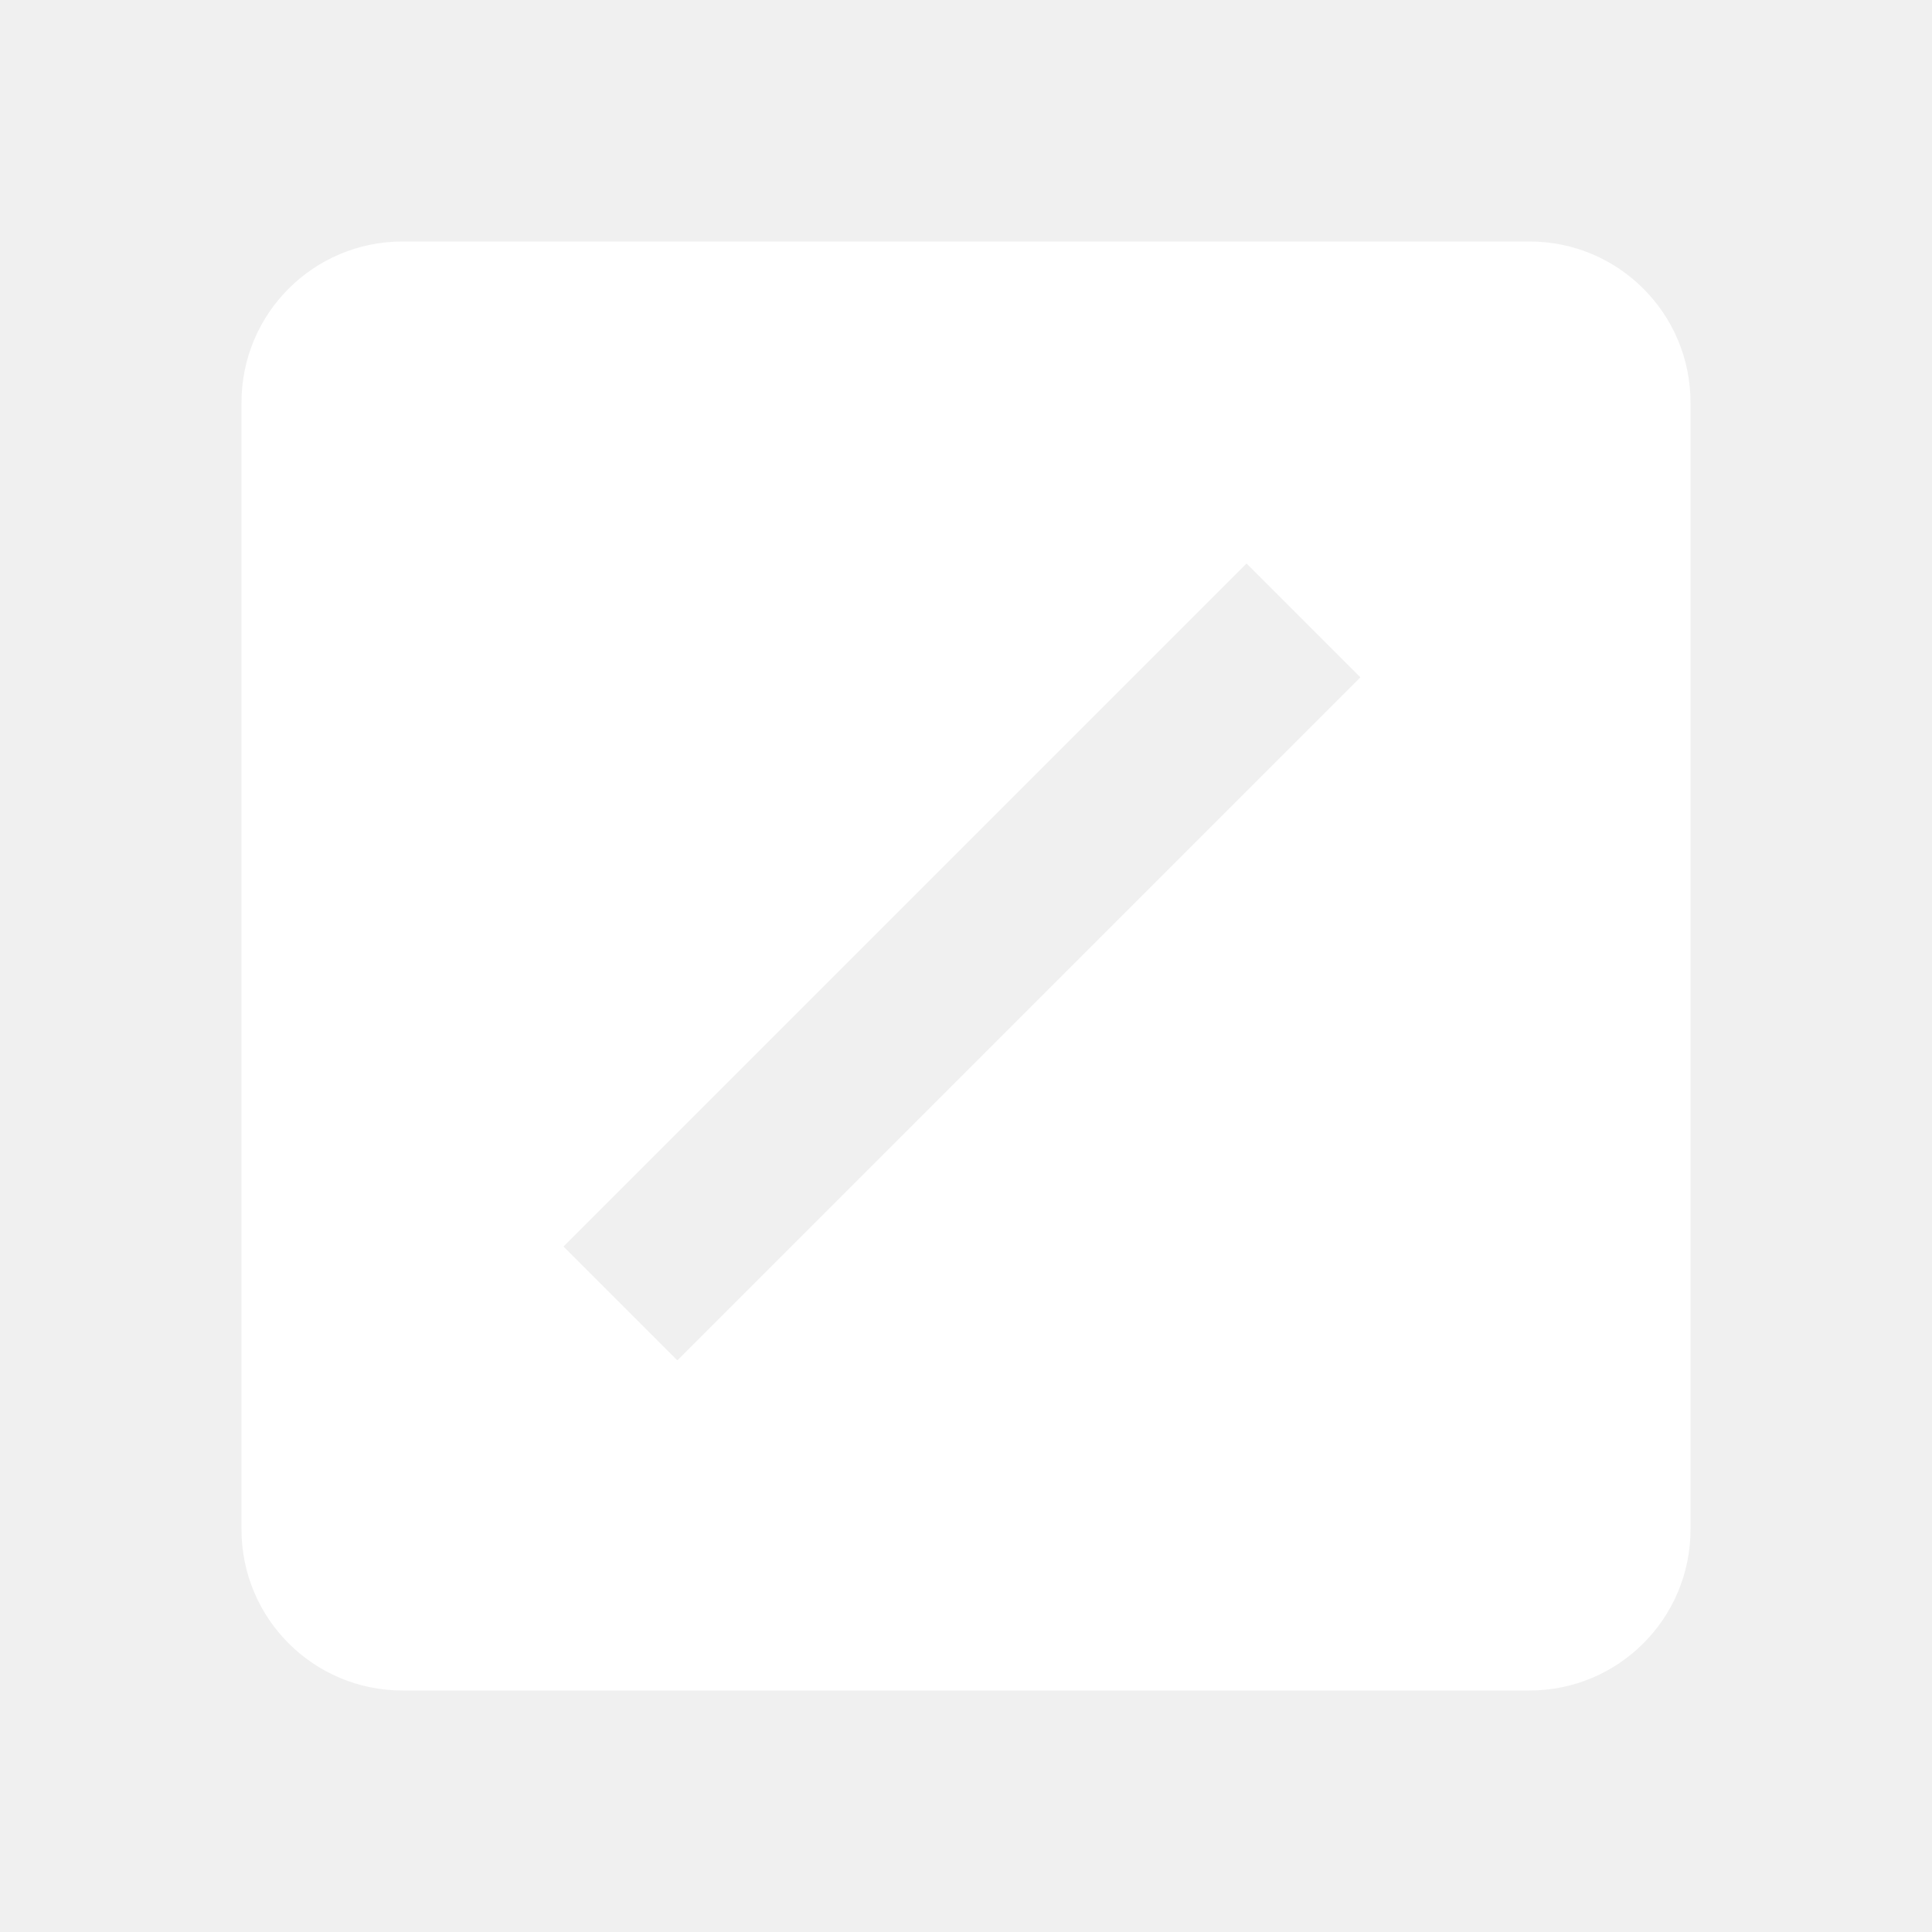
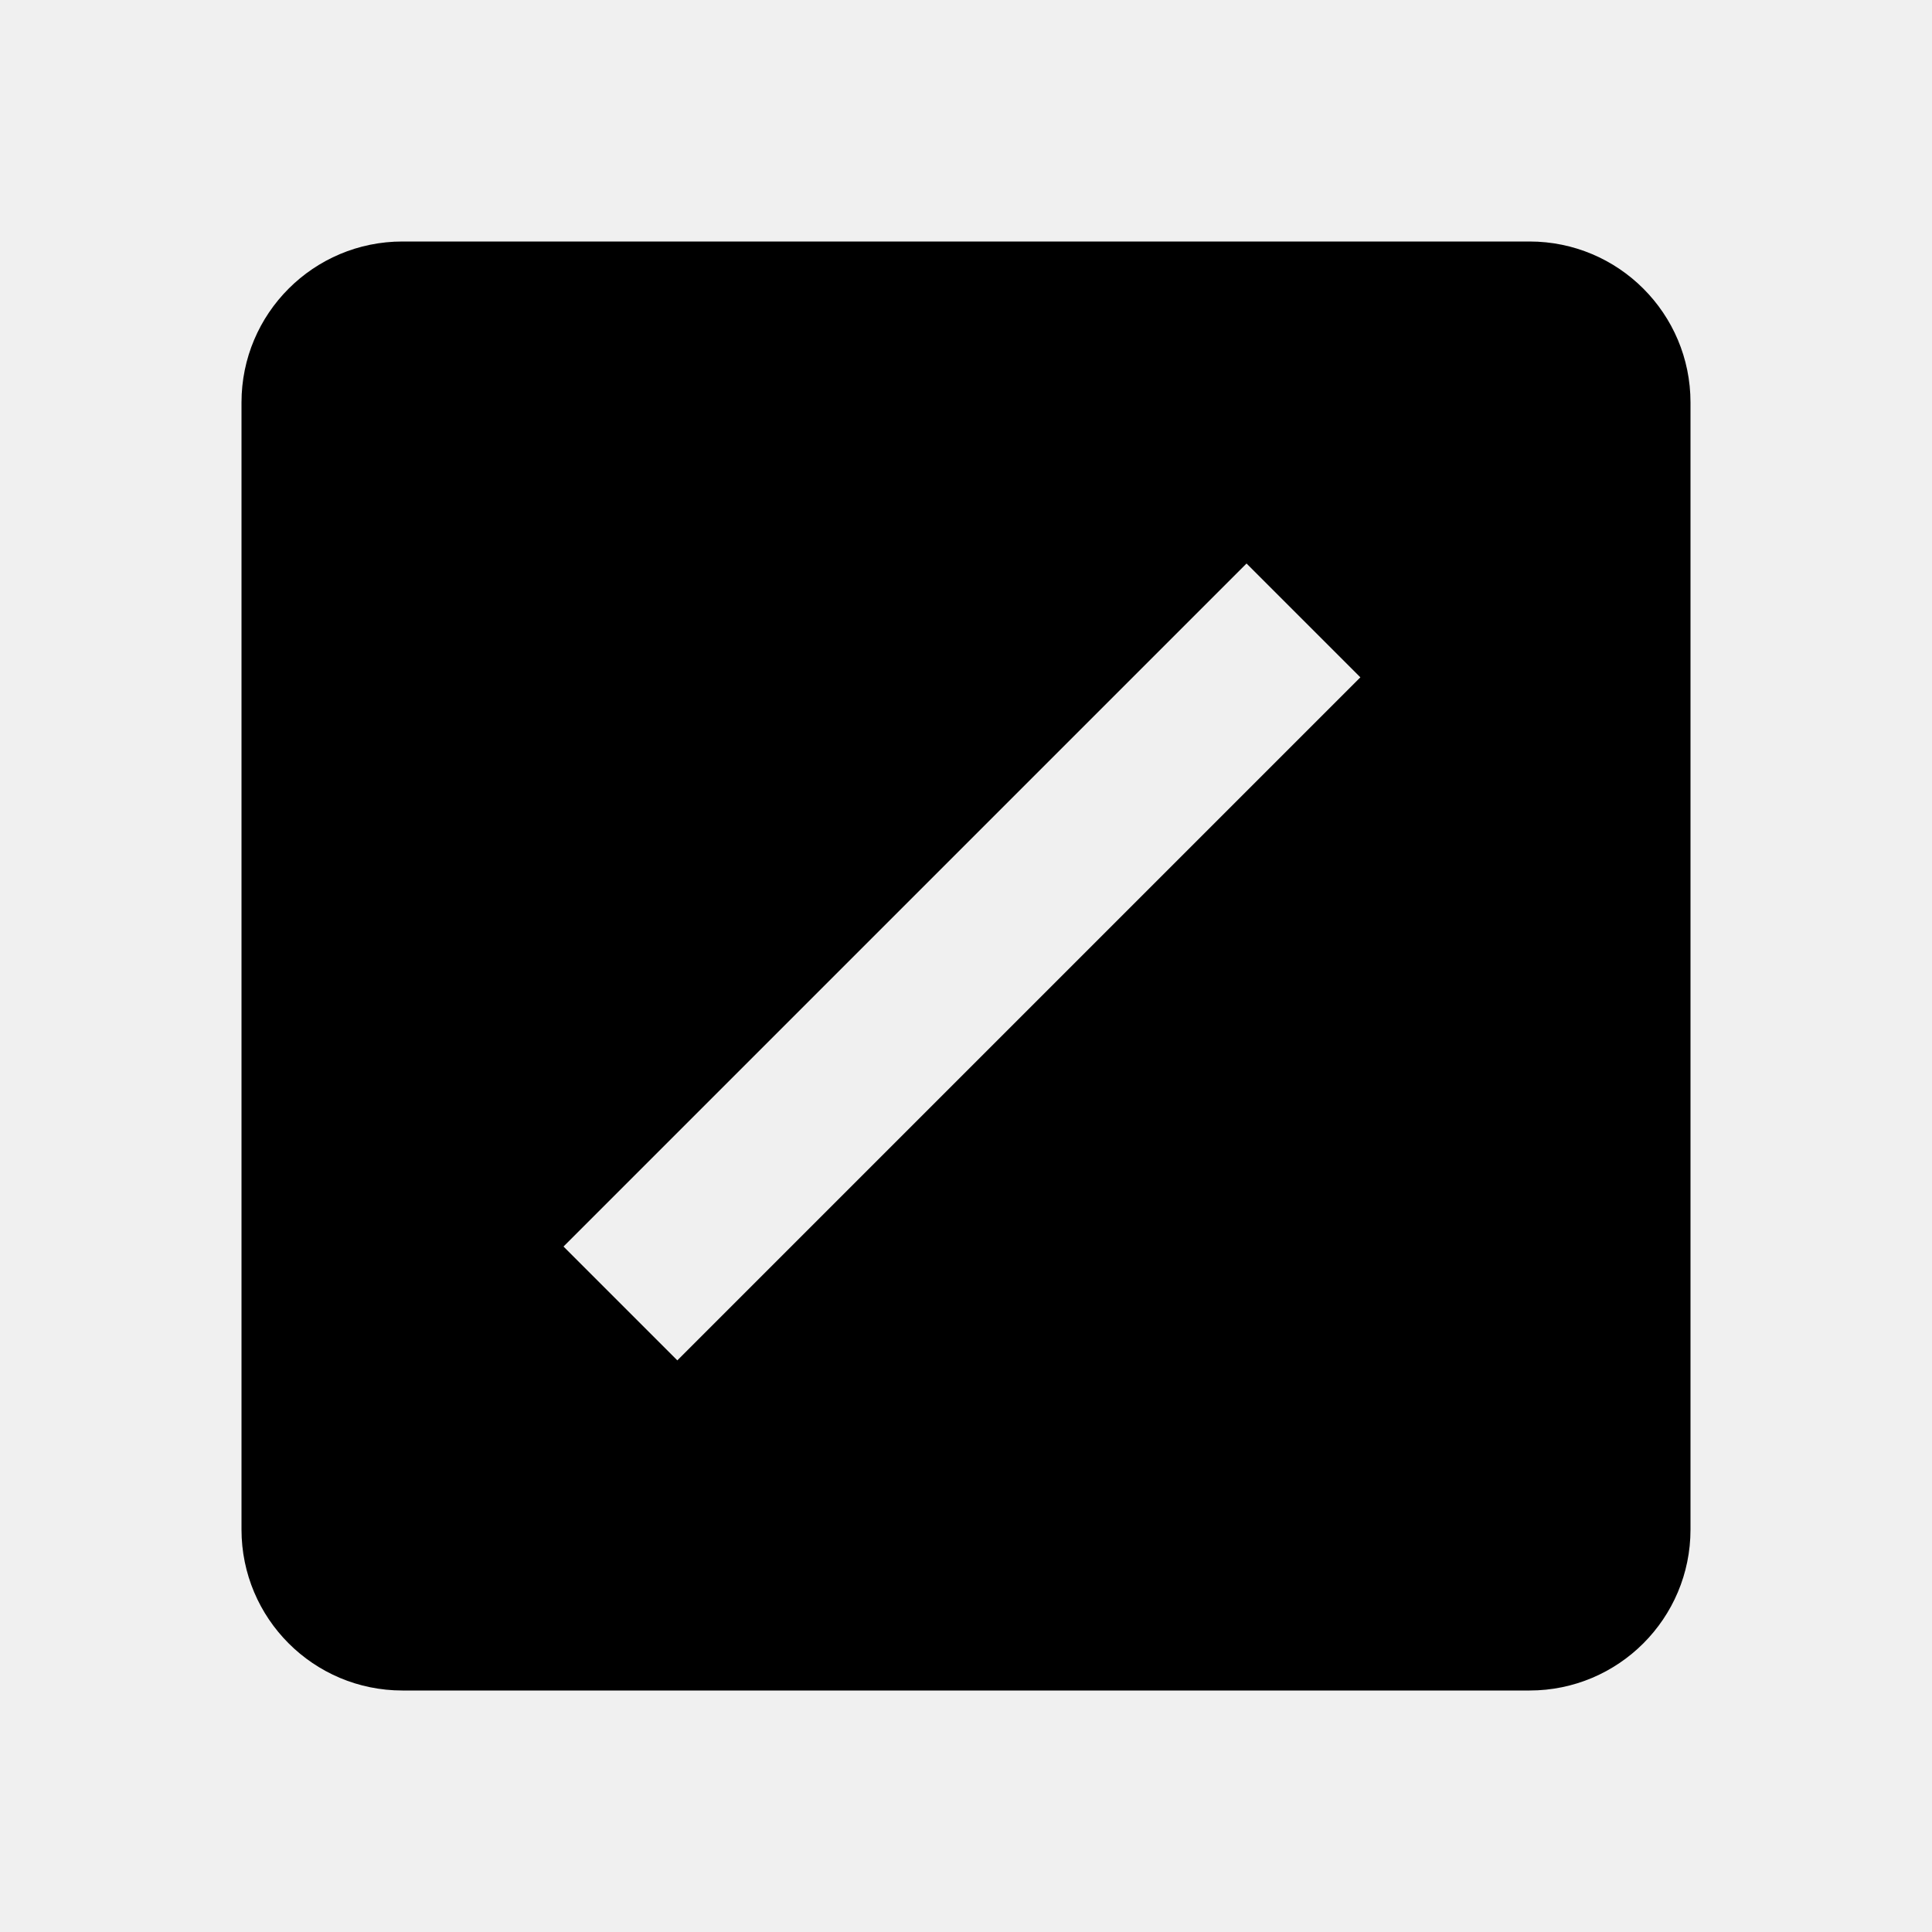
<svg xmlns="http://www.w3.org/2000/svg" width="24" height="24" viewBox="0 0 24 24" id="svg">
-   <path fill="#fff" fill-rule="evenodd" clip-rule="evenodd" d="M5 3C3.895 3 3 3.895 3 5V19C3 20.105 3.895 21 5 21H19C20.105 21 21 20.105 21 19V5C21 3.895 20.105 3 19 3H5ZM16.899 8.414L15.485 7L7 15.485L8.414 16.899L16.899 8.414Z" />
+   <path fill="currentColor" fill-rule="evenodd" clip-rule="evenodd" d="M5 3C3.895 3 3 3.895 3 5V19C3 20.105 3.895 21 5 21H19C20.105 21 21 20.105 21 19V5C21 3.895 20.105 3 19 3H5ZM16.899 8.414L15.485 7L7 15.485L8.414 16.899L16.899 8.414Z" />
</svg>
